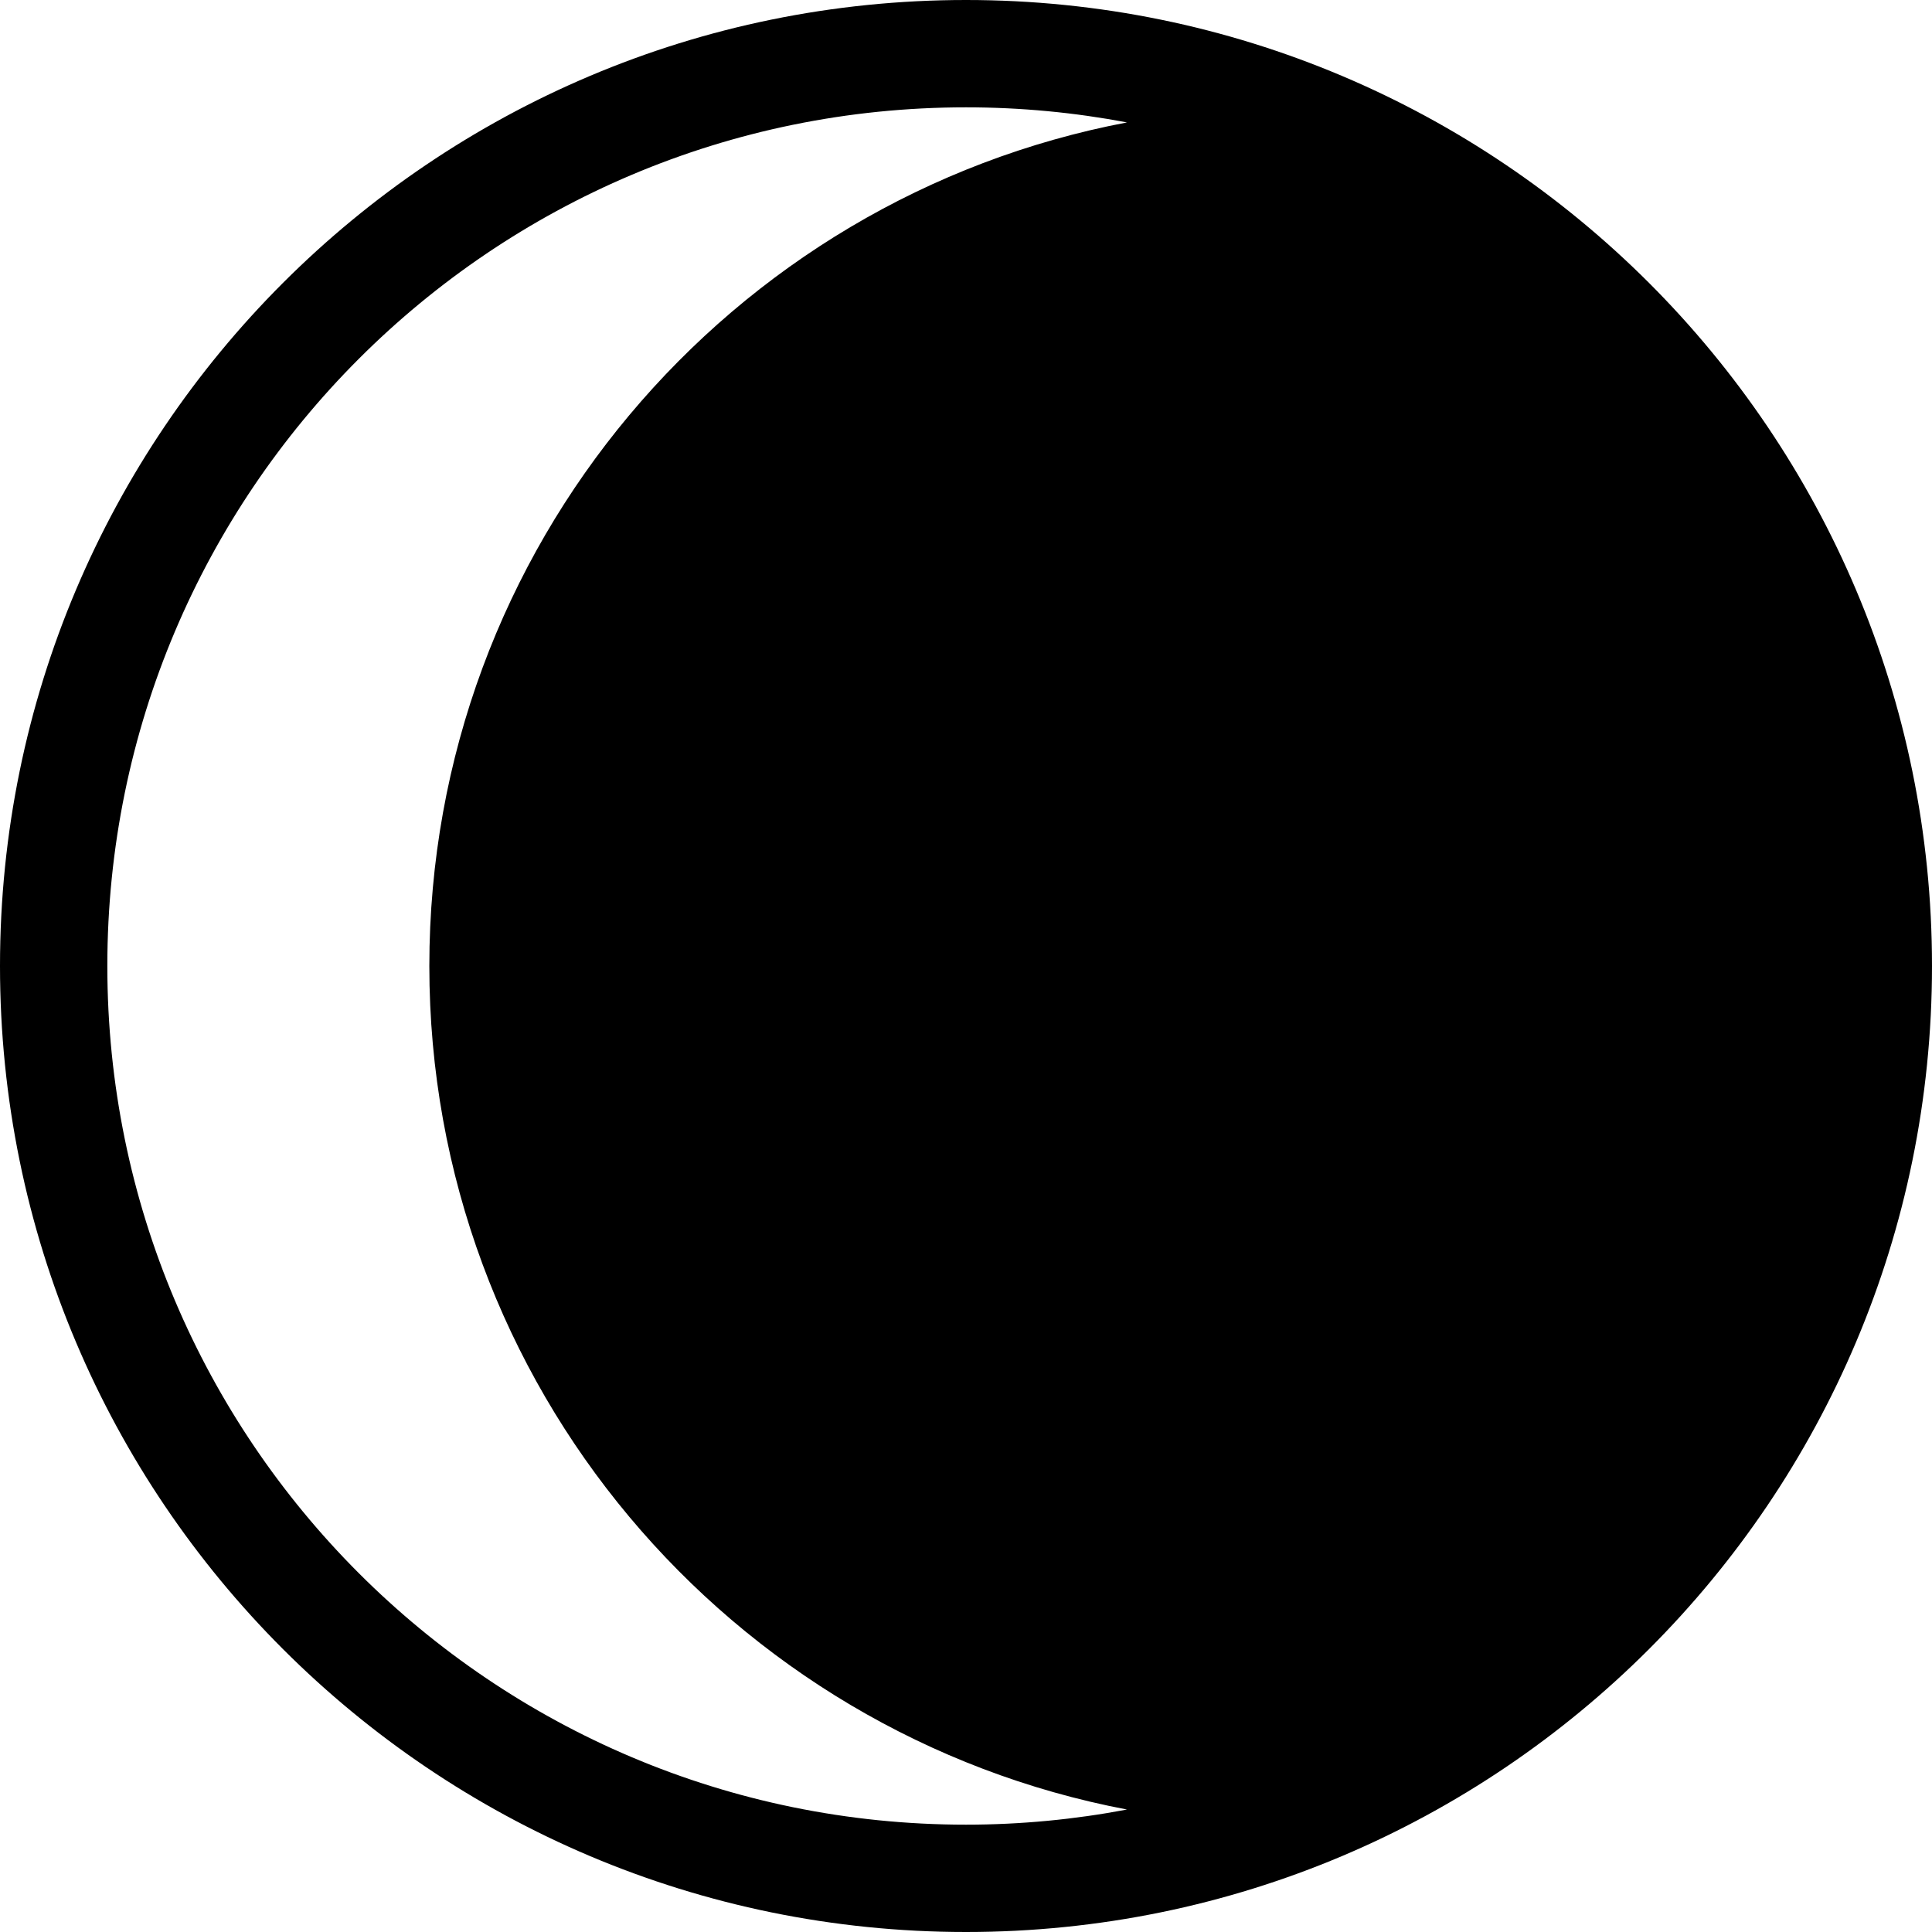
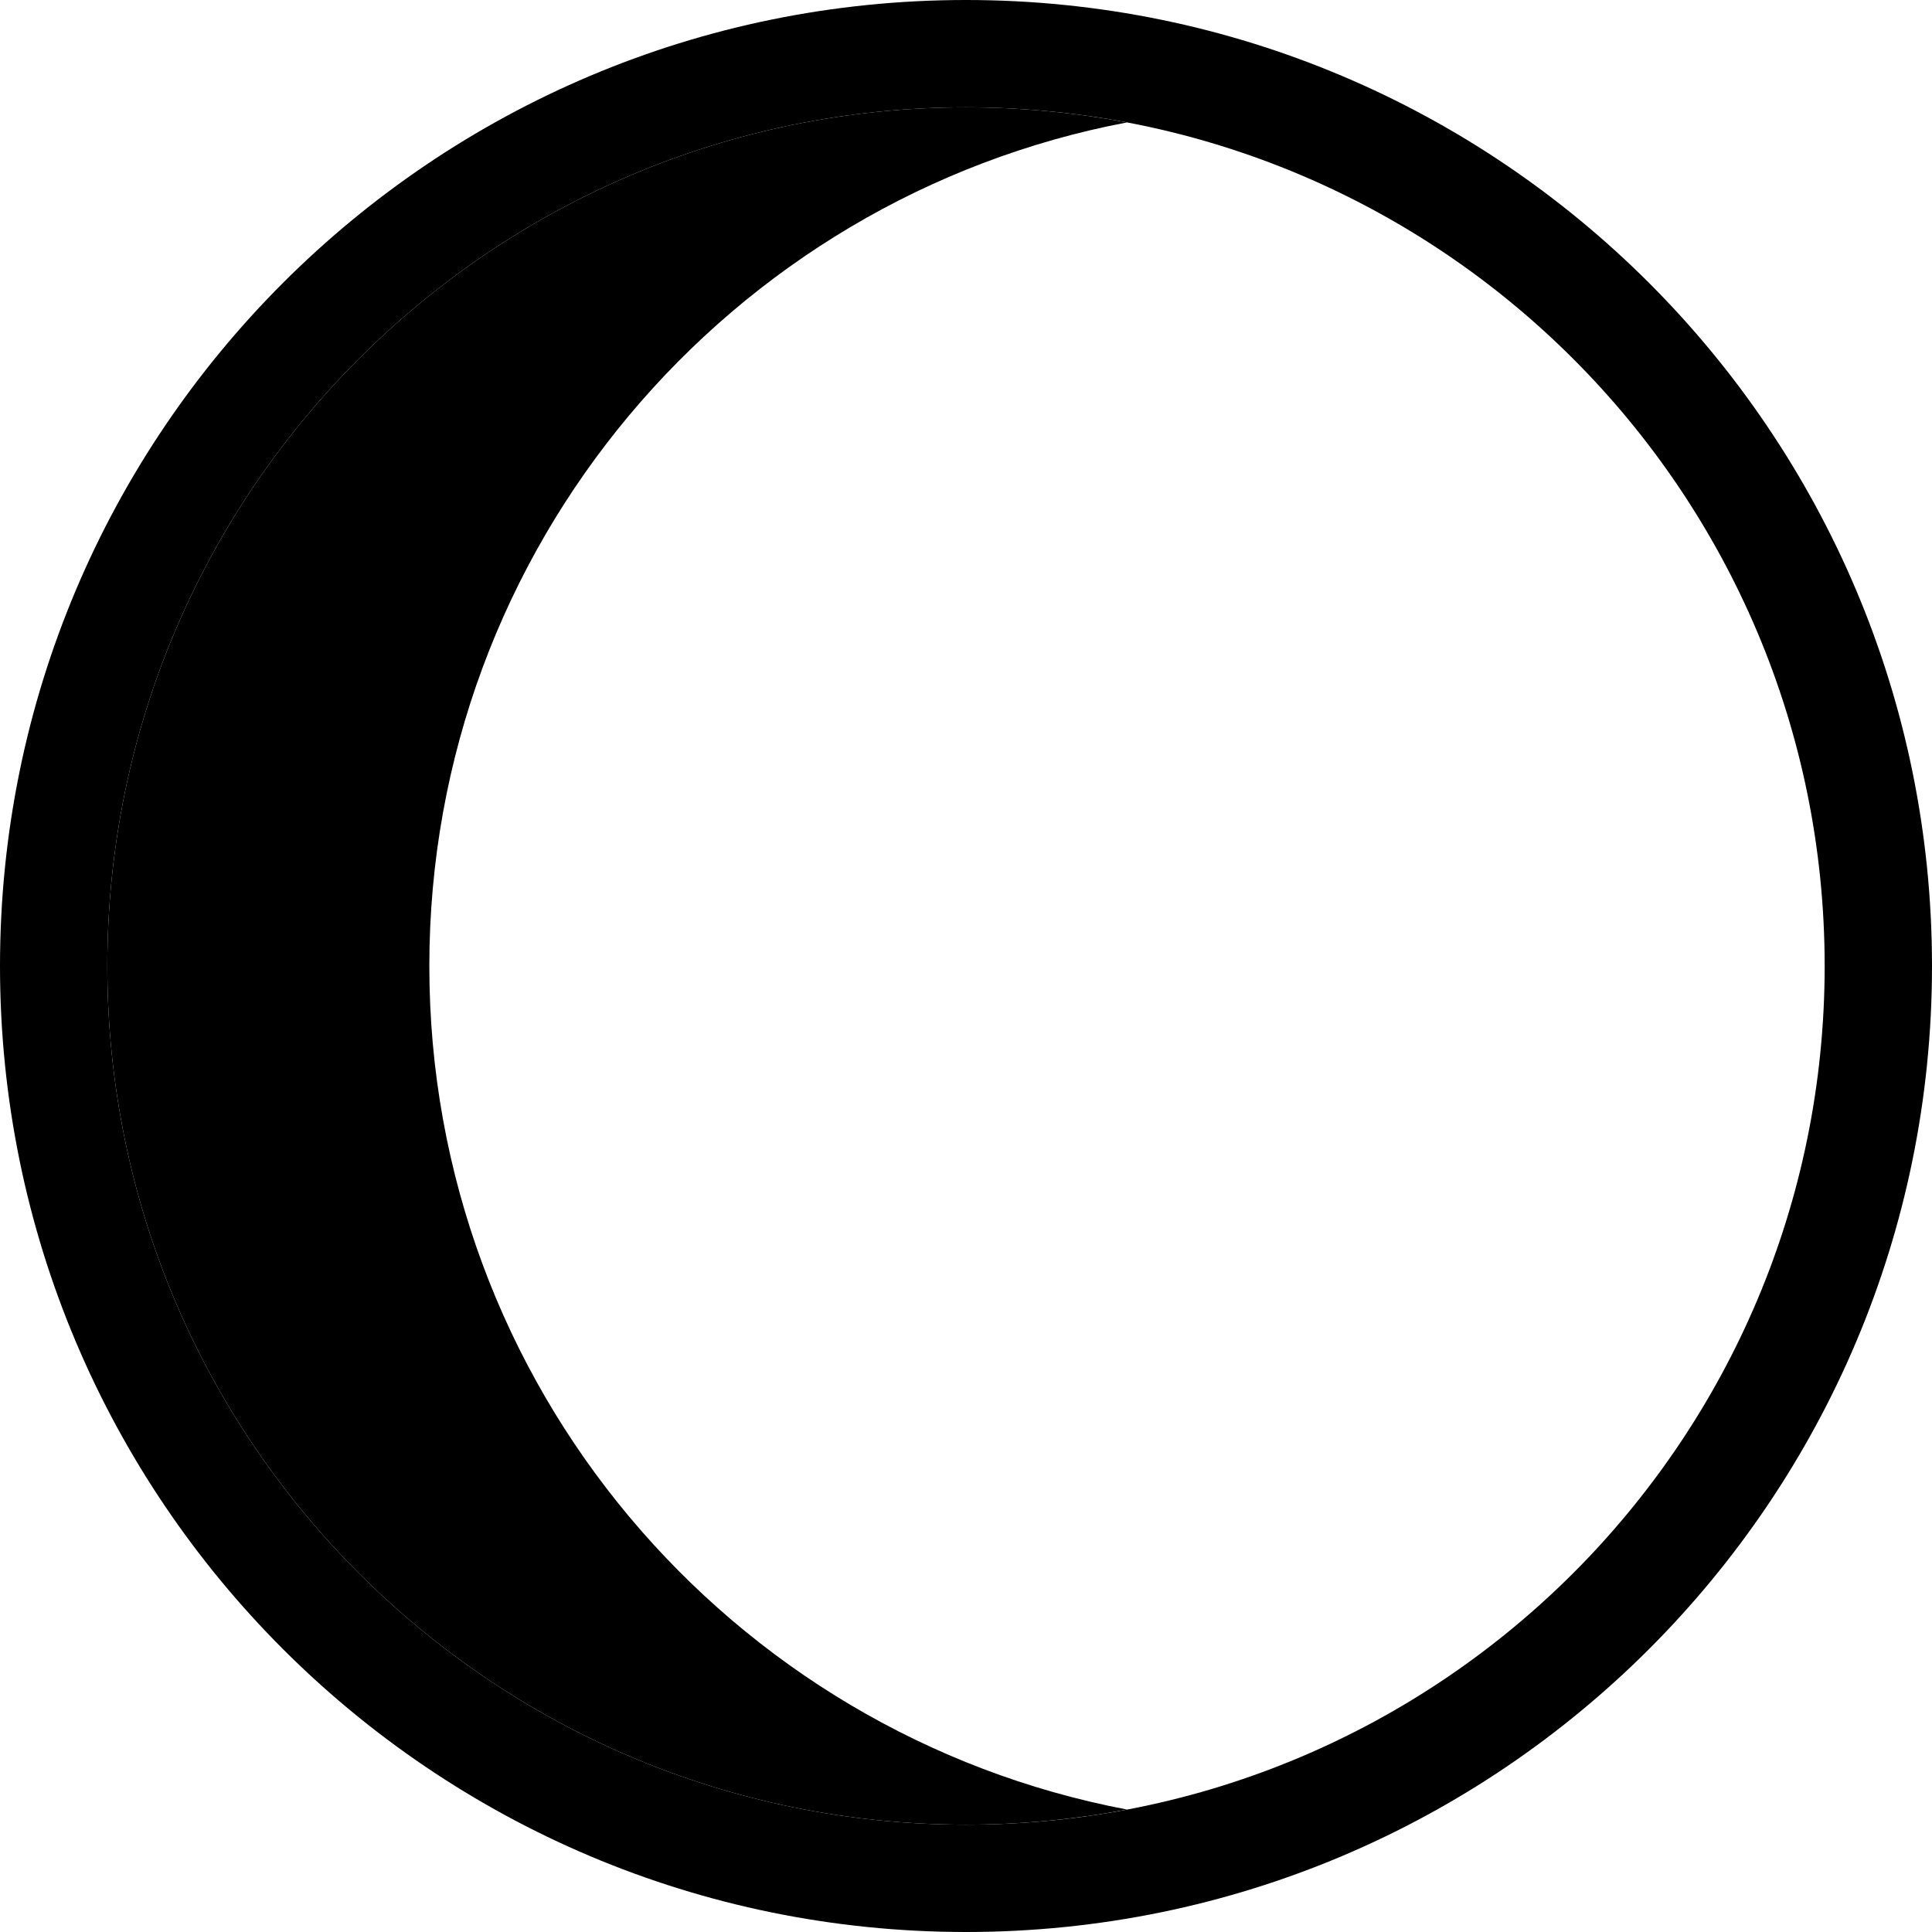
<svg xmlns="http://www.w3.org/2000/svg" width="36" height="36" viewBox="0 0 36 36" fill="none">
-   <path fill-rule="evenodd" clip-rule="evenodd" d="M18 0C27.941 0 36 8.059 36 18C36 27.941 27.941 36 18 36C8.059 36 0 27.941 0 18C0 8.059 8.059 0 18 0ZM18 2C9.163 2 2 9.163 2 18C2 26.837 9.163 34 18 34C19.026 34 20.028 33.902 21 33.718C13.598 32.313 8 25.811 8 18C8 10.189 13.598 3.686 21 2.281C20.028 2.097 19.025 2 18 2Z" fill="black" />
+   <path d="M34 18C34 9.163 26.837 2 18 2C9.163 2 2 9.163 2 18C2 26.837 9.163 34 18 34V36C8.059 36 0 27.941 0 18C0 8.059 8.059 0 18 0C27.941 0 36 8.059 36 18C36 27.941 27.941 36 18 36V34C26.837 34 34 26.837 34 18Z" fill="black" />
+   <path d="M18 2C19.025 2 20.028 2.097 21 2.281C13.598 3.686 8 10.189 8 18C8 25.811 13.598 32.313 21 33.718C20.028 33.902 19.026 34 18 34C9.163 34 2 26.837 2 18C2 9.163 9.163 2 18 2Z" fill="black" />
</svg>
